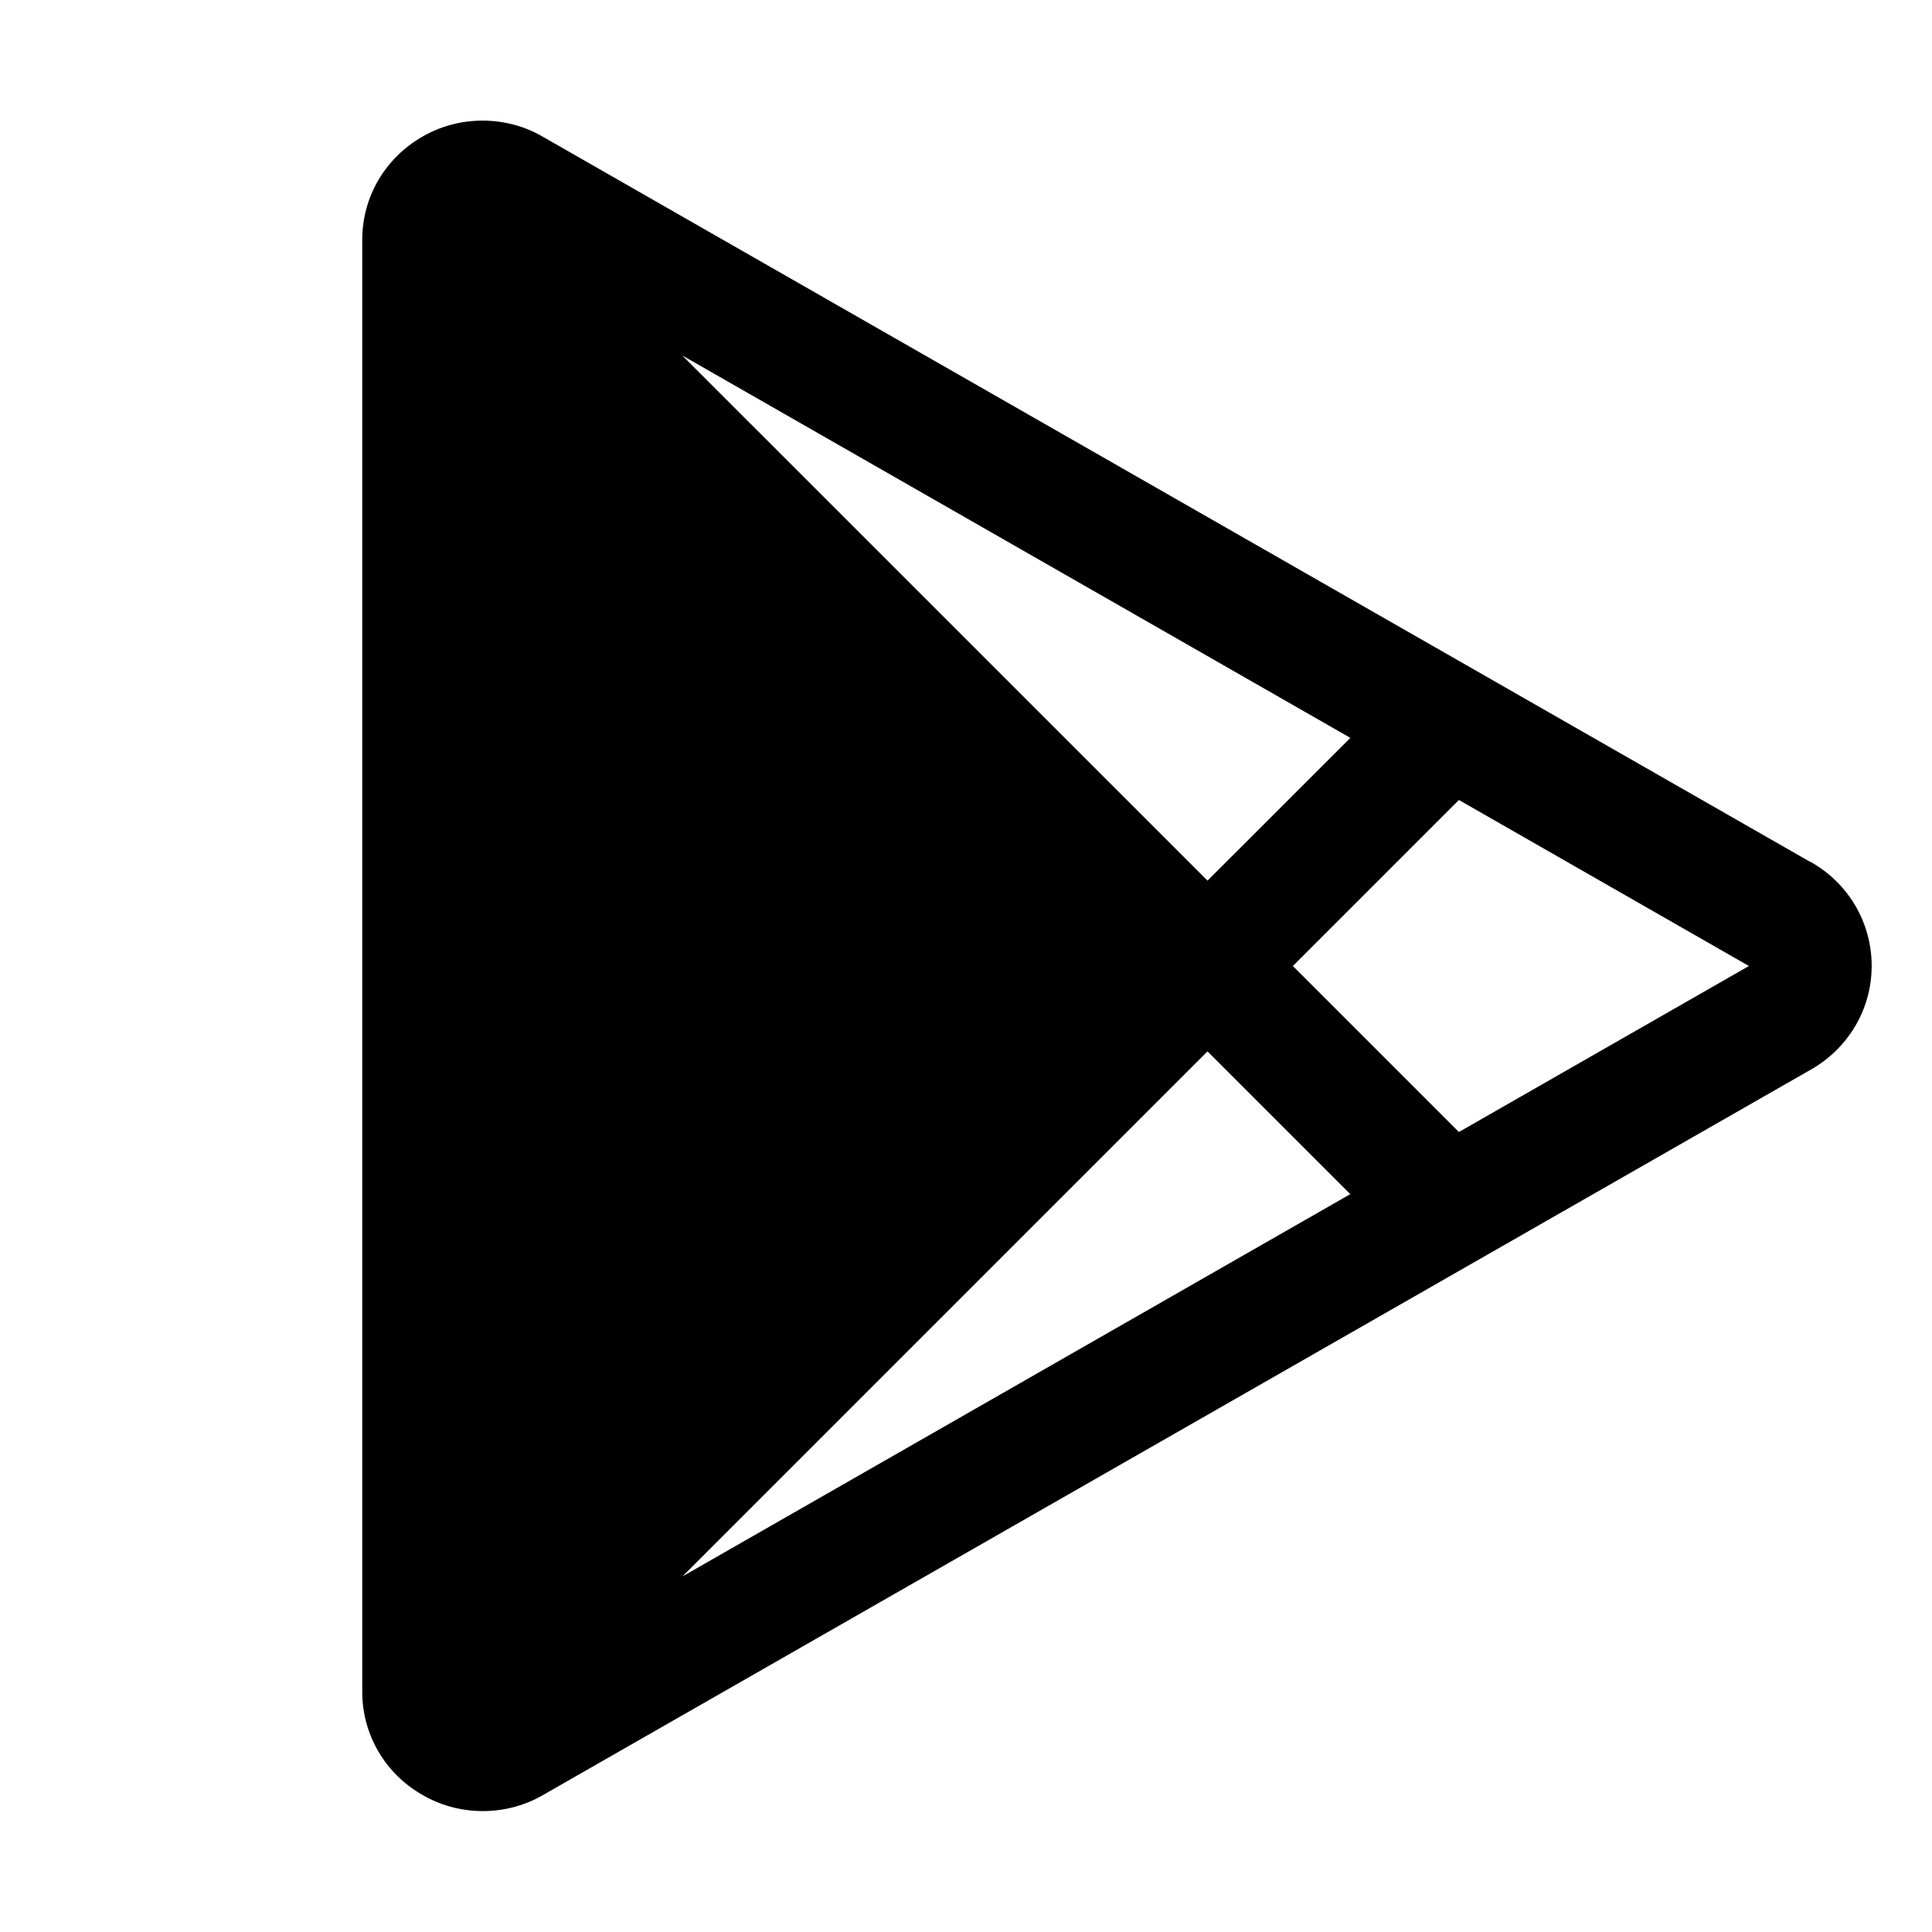
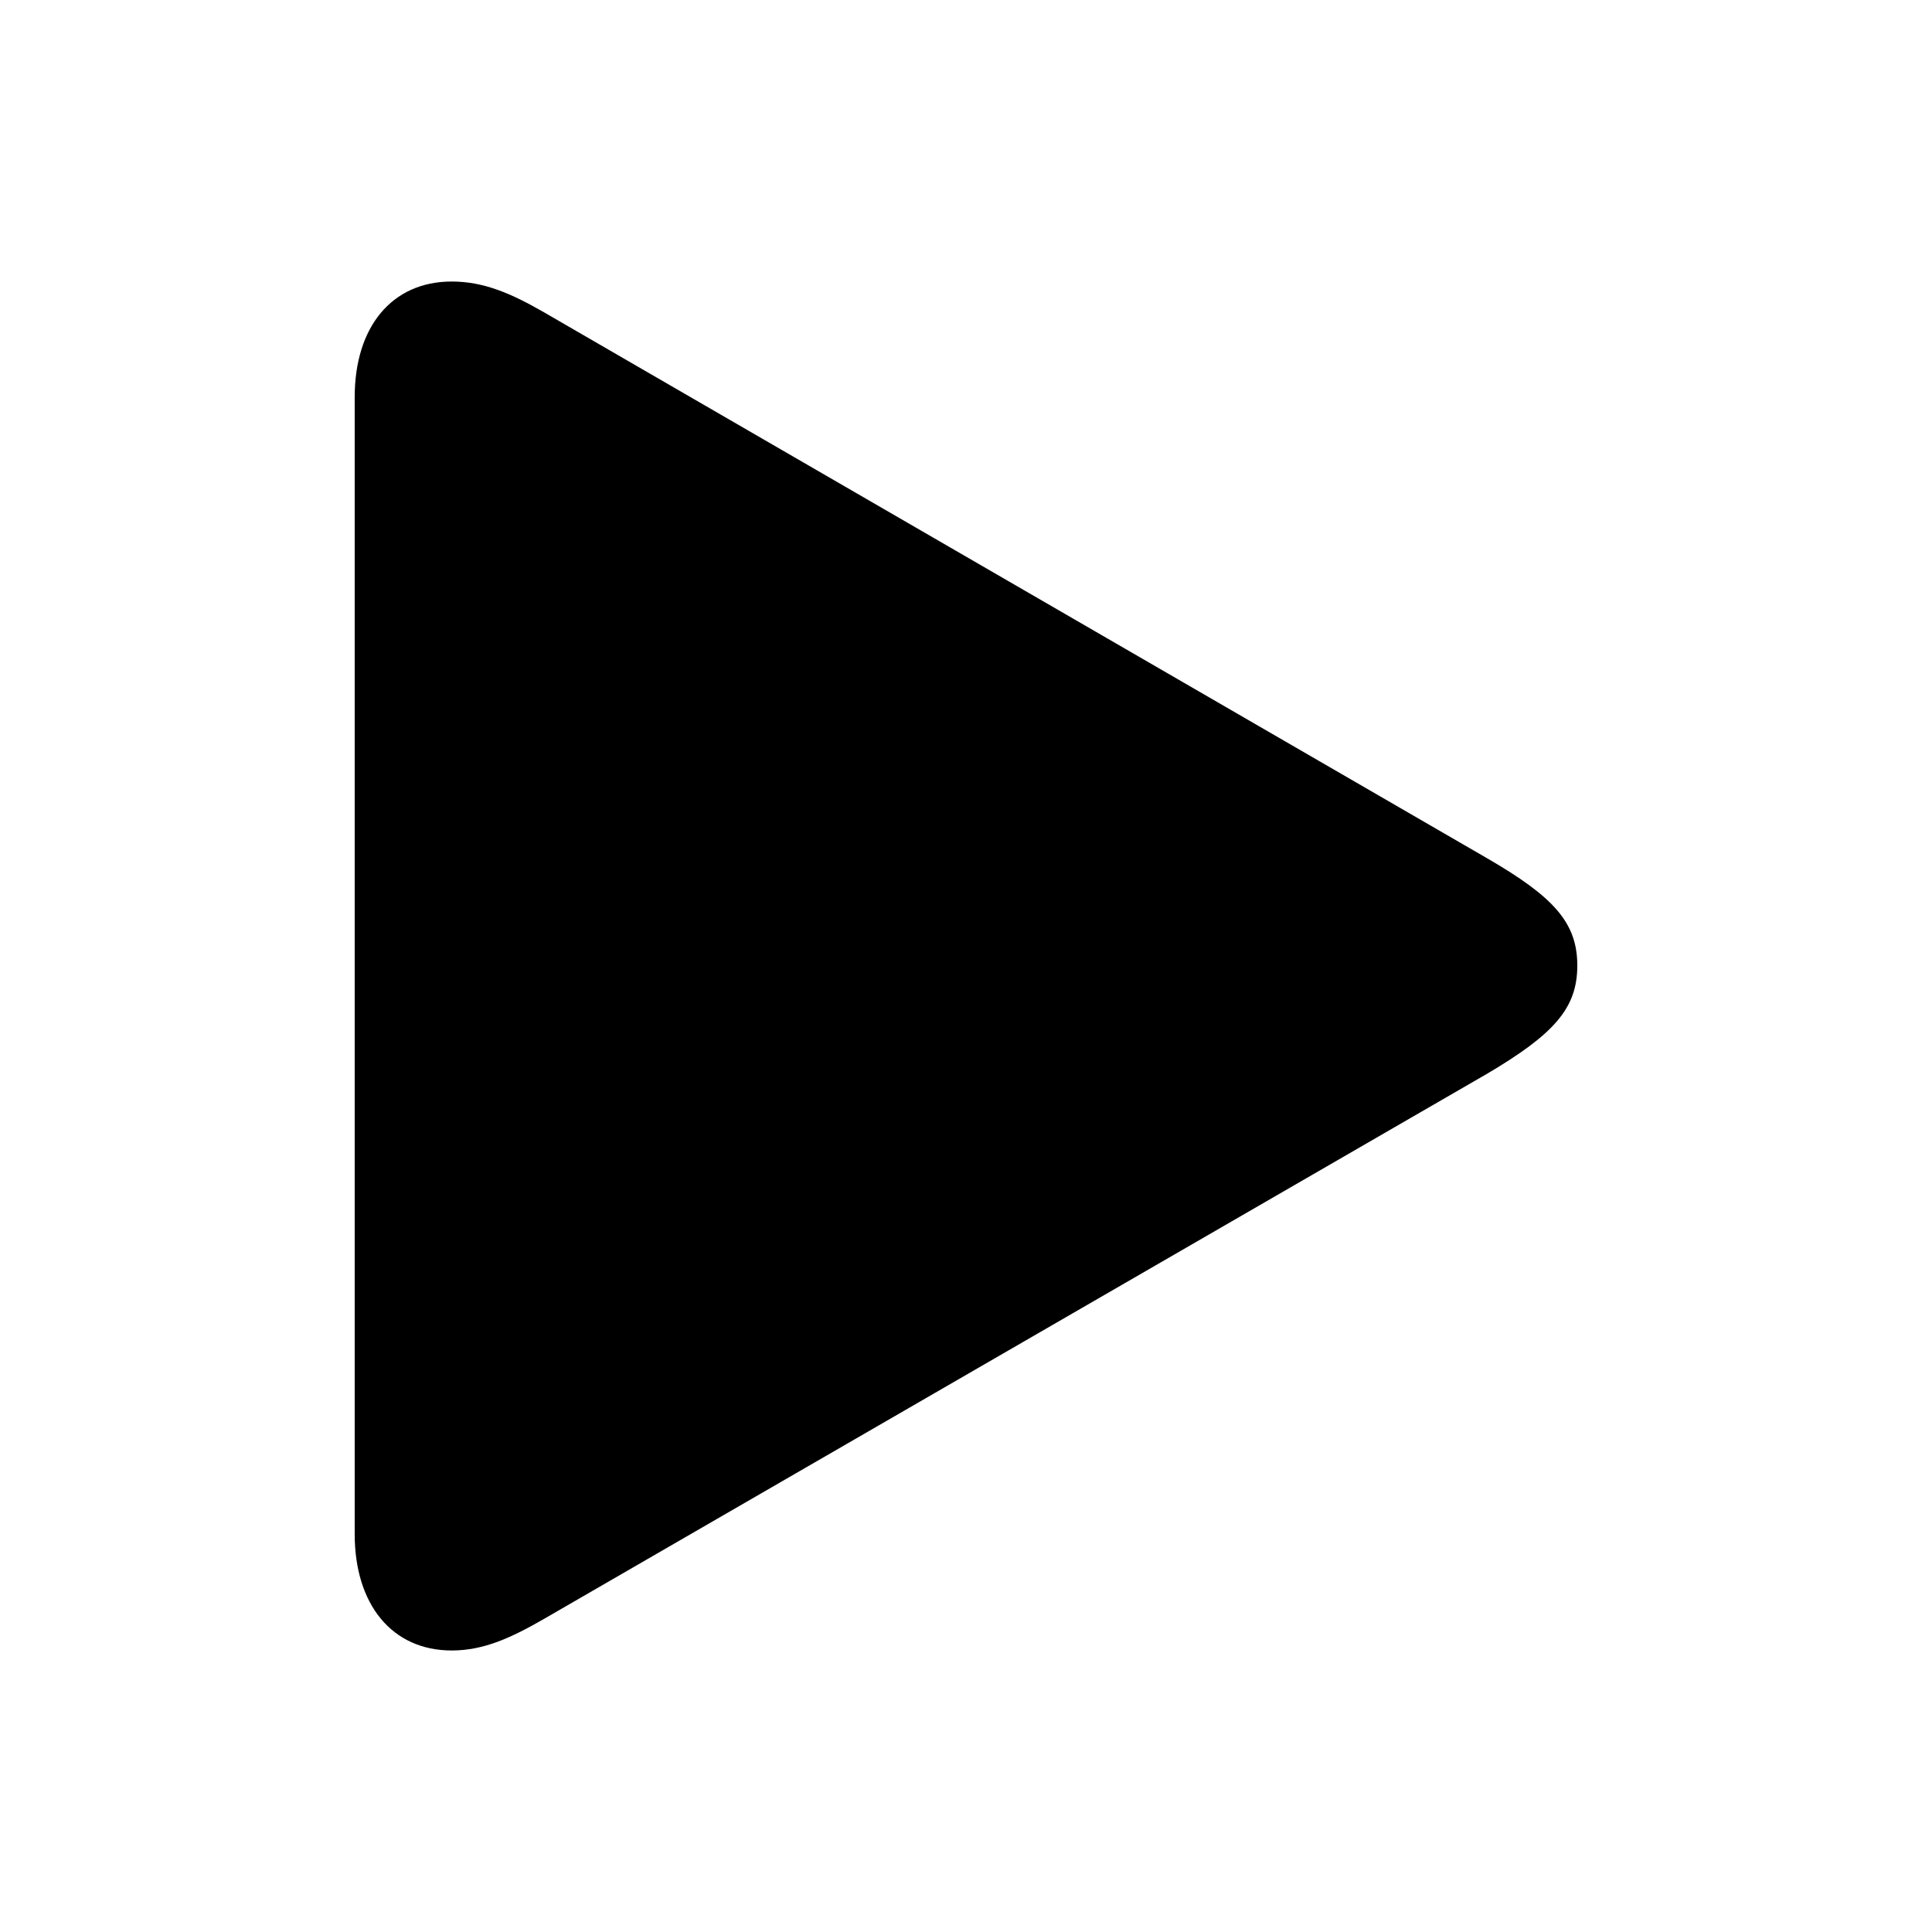
- <svg xmlns="http://www.w3.org/2000/svg" viewBox="0 0 1024 1024" fill="currentColor">
-   <path transform="translate(0 960) scale(1 -1)" d="M959.28 503.28l-671.28 384.080c-9.237 5.477-20.36 8.714-32.24 8.714s-23.003-3.237-32.537-8.876l0.297 0.163c-18.97-11.025-31.521-31.252-31.521-54.41 0-0.151 0.001-0.302 0.002-0.453v0.023-769.040c0-0.053 0-0.116 0-0.179 0-23.223 12.621-43.498 31.378-54.34l0.302-0.161c9.237-5.477 20.36-8.714 32.24-8.714s23.003 3.237 32.537 8.876l-0.297-0.163 671.12 384c19.658 10.93 32.739 31.578 32.739 55.28s-13.081 44.349-32.418 55.116l-0.321 0.164zM640 402.76l75.68-75.68-354-202.64zM361.6 771.6l354.12-202.68-75.72-75.68zM773.24 360l-88 88 88 88 153.72-88z" />
+ <svg xmlns="http://www.w3.org/2000/svg" width="56" height="56" viewBox="0 0 56 56">
+   <path d="M 13.094 47.84 C 14.031 47.84 14.828 47.465 15.766 46.926 L 43.094 31.129 C 45.039 29.98 45.719 29.23 45.719 27.988 C 45.719 26.746 45.039 25.996 43.094 24.871 L 15.766 9.051 C 14.828 8.512 14.031 8.16 13.094 8.16 C 11.359 8.16 10.281 9.473 10.281 11.512 L 10.281 44.465 C 10.281 46.504 11.359 47.84 13.094 47.84 Z" />
</svg>
